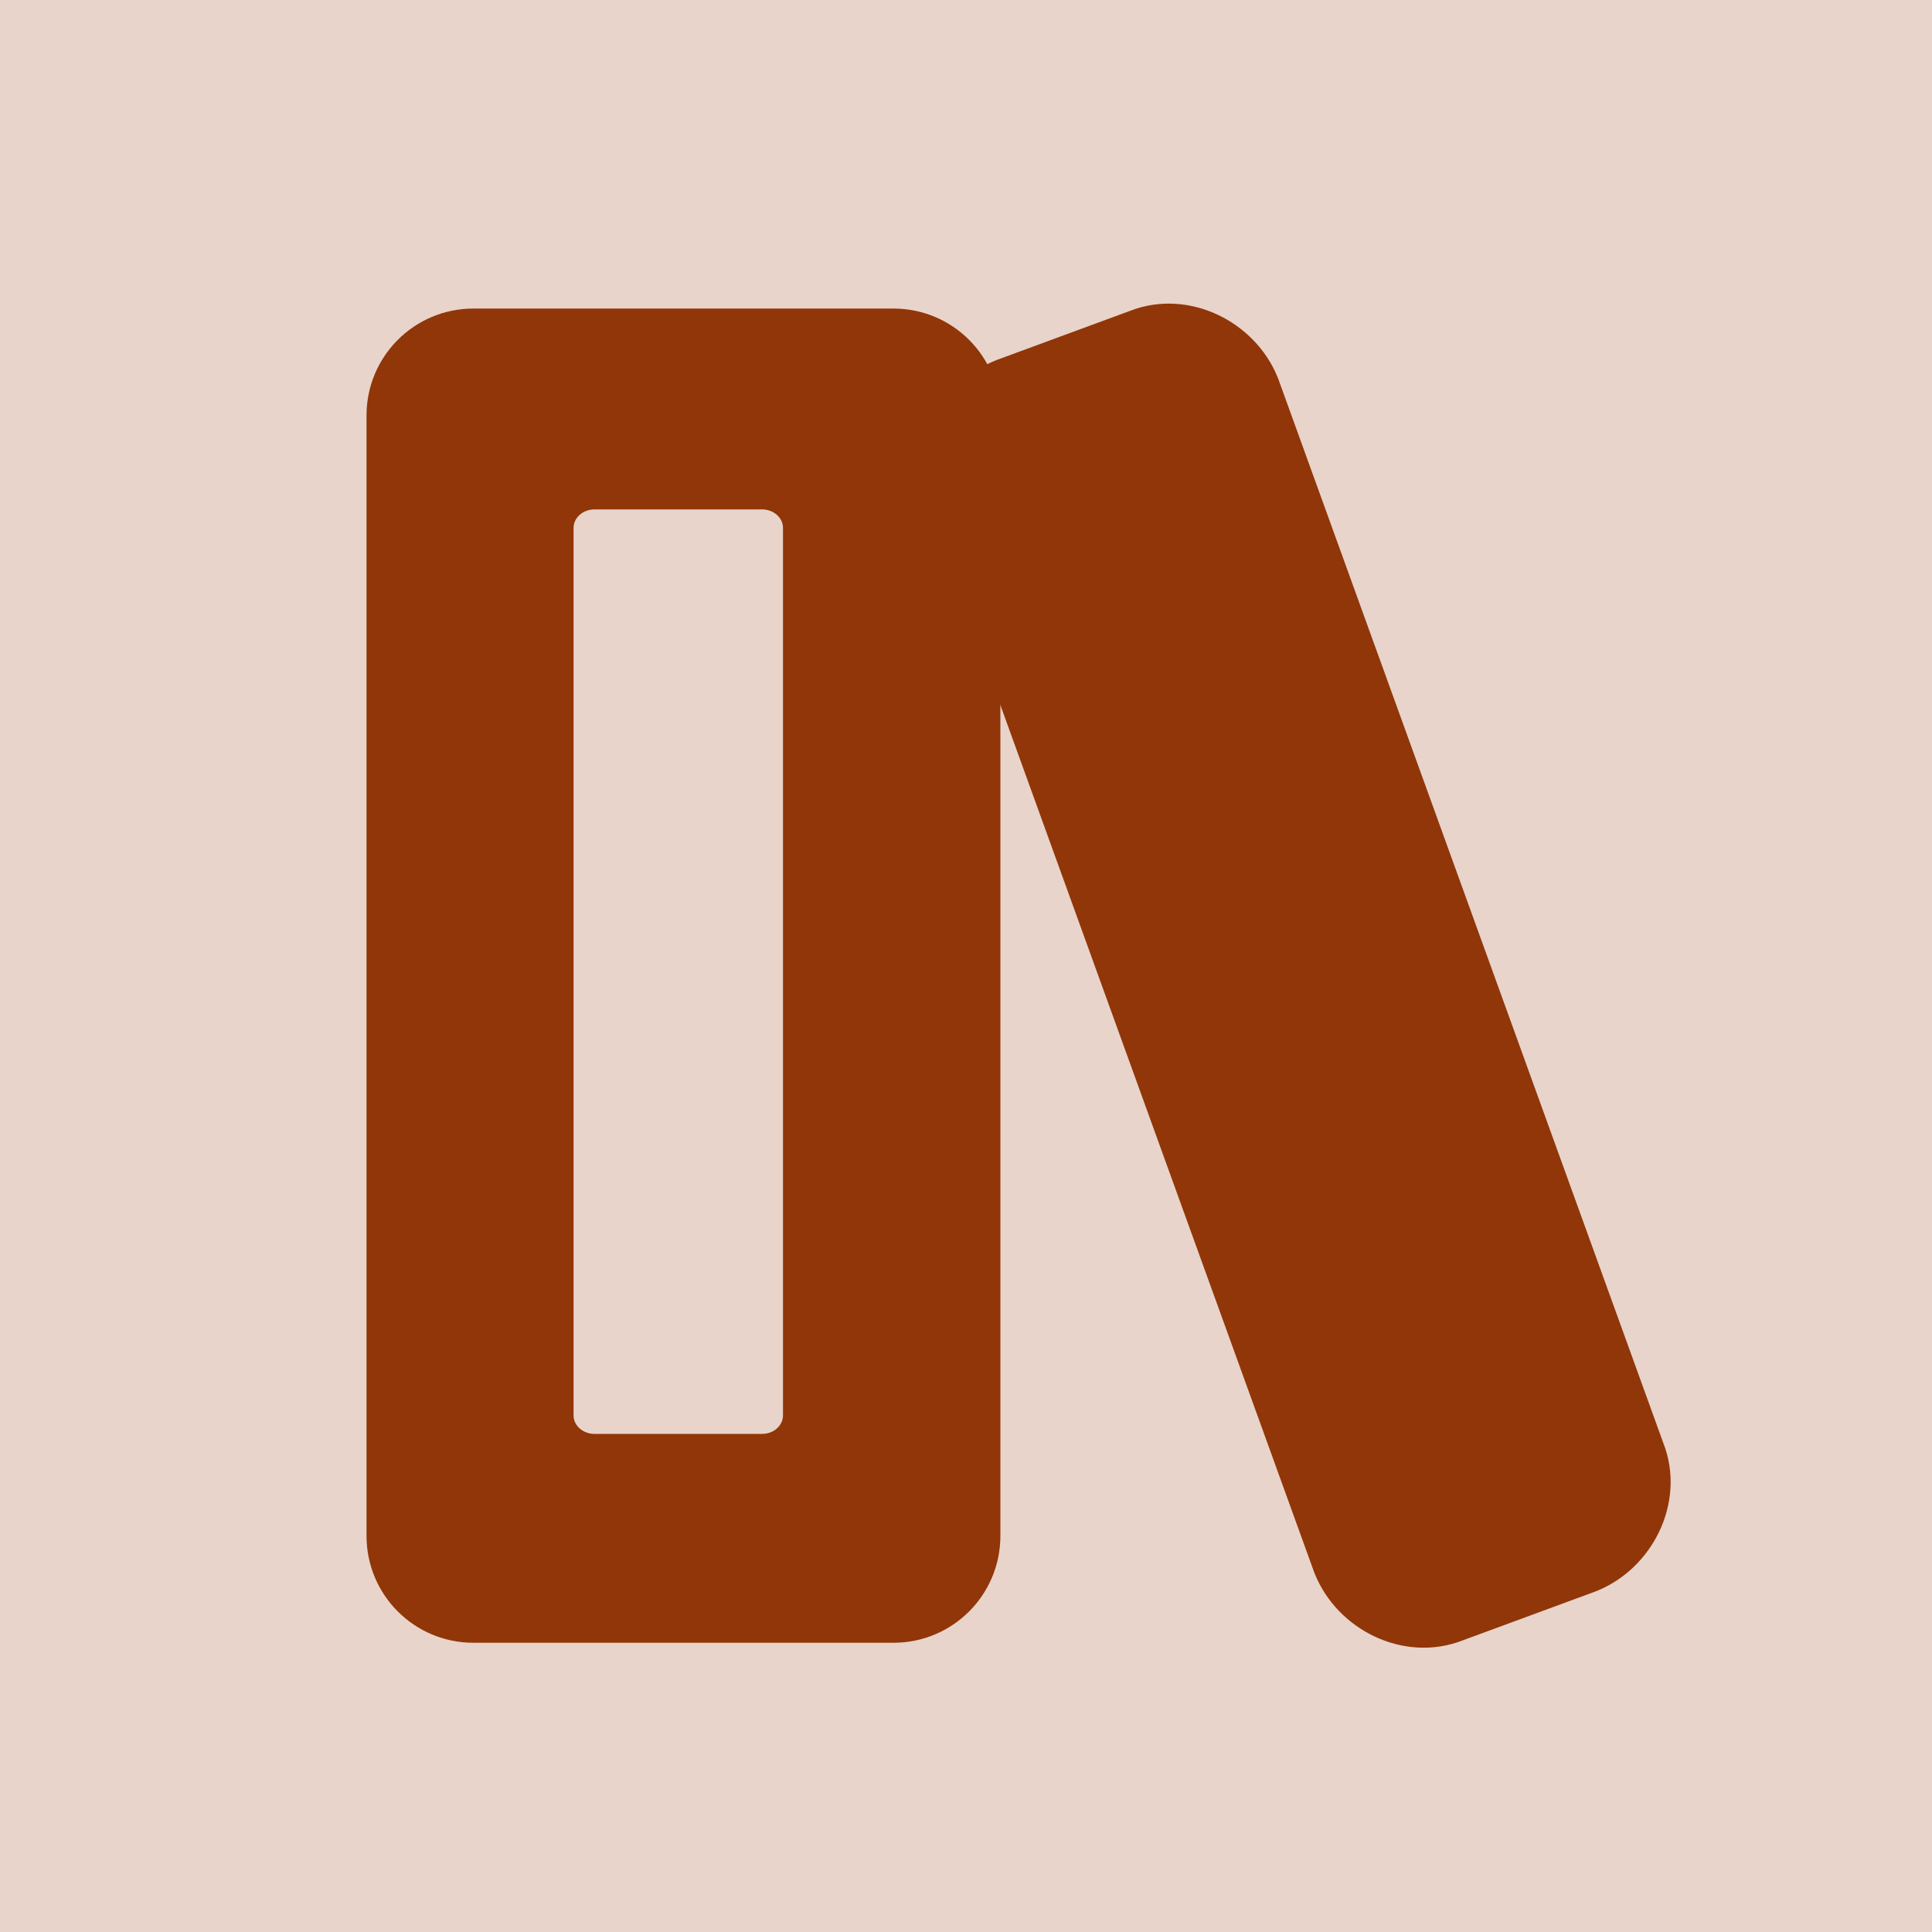
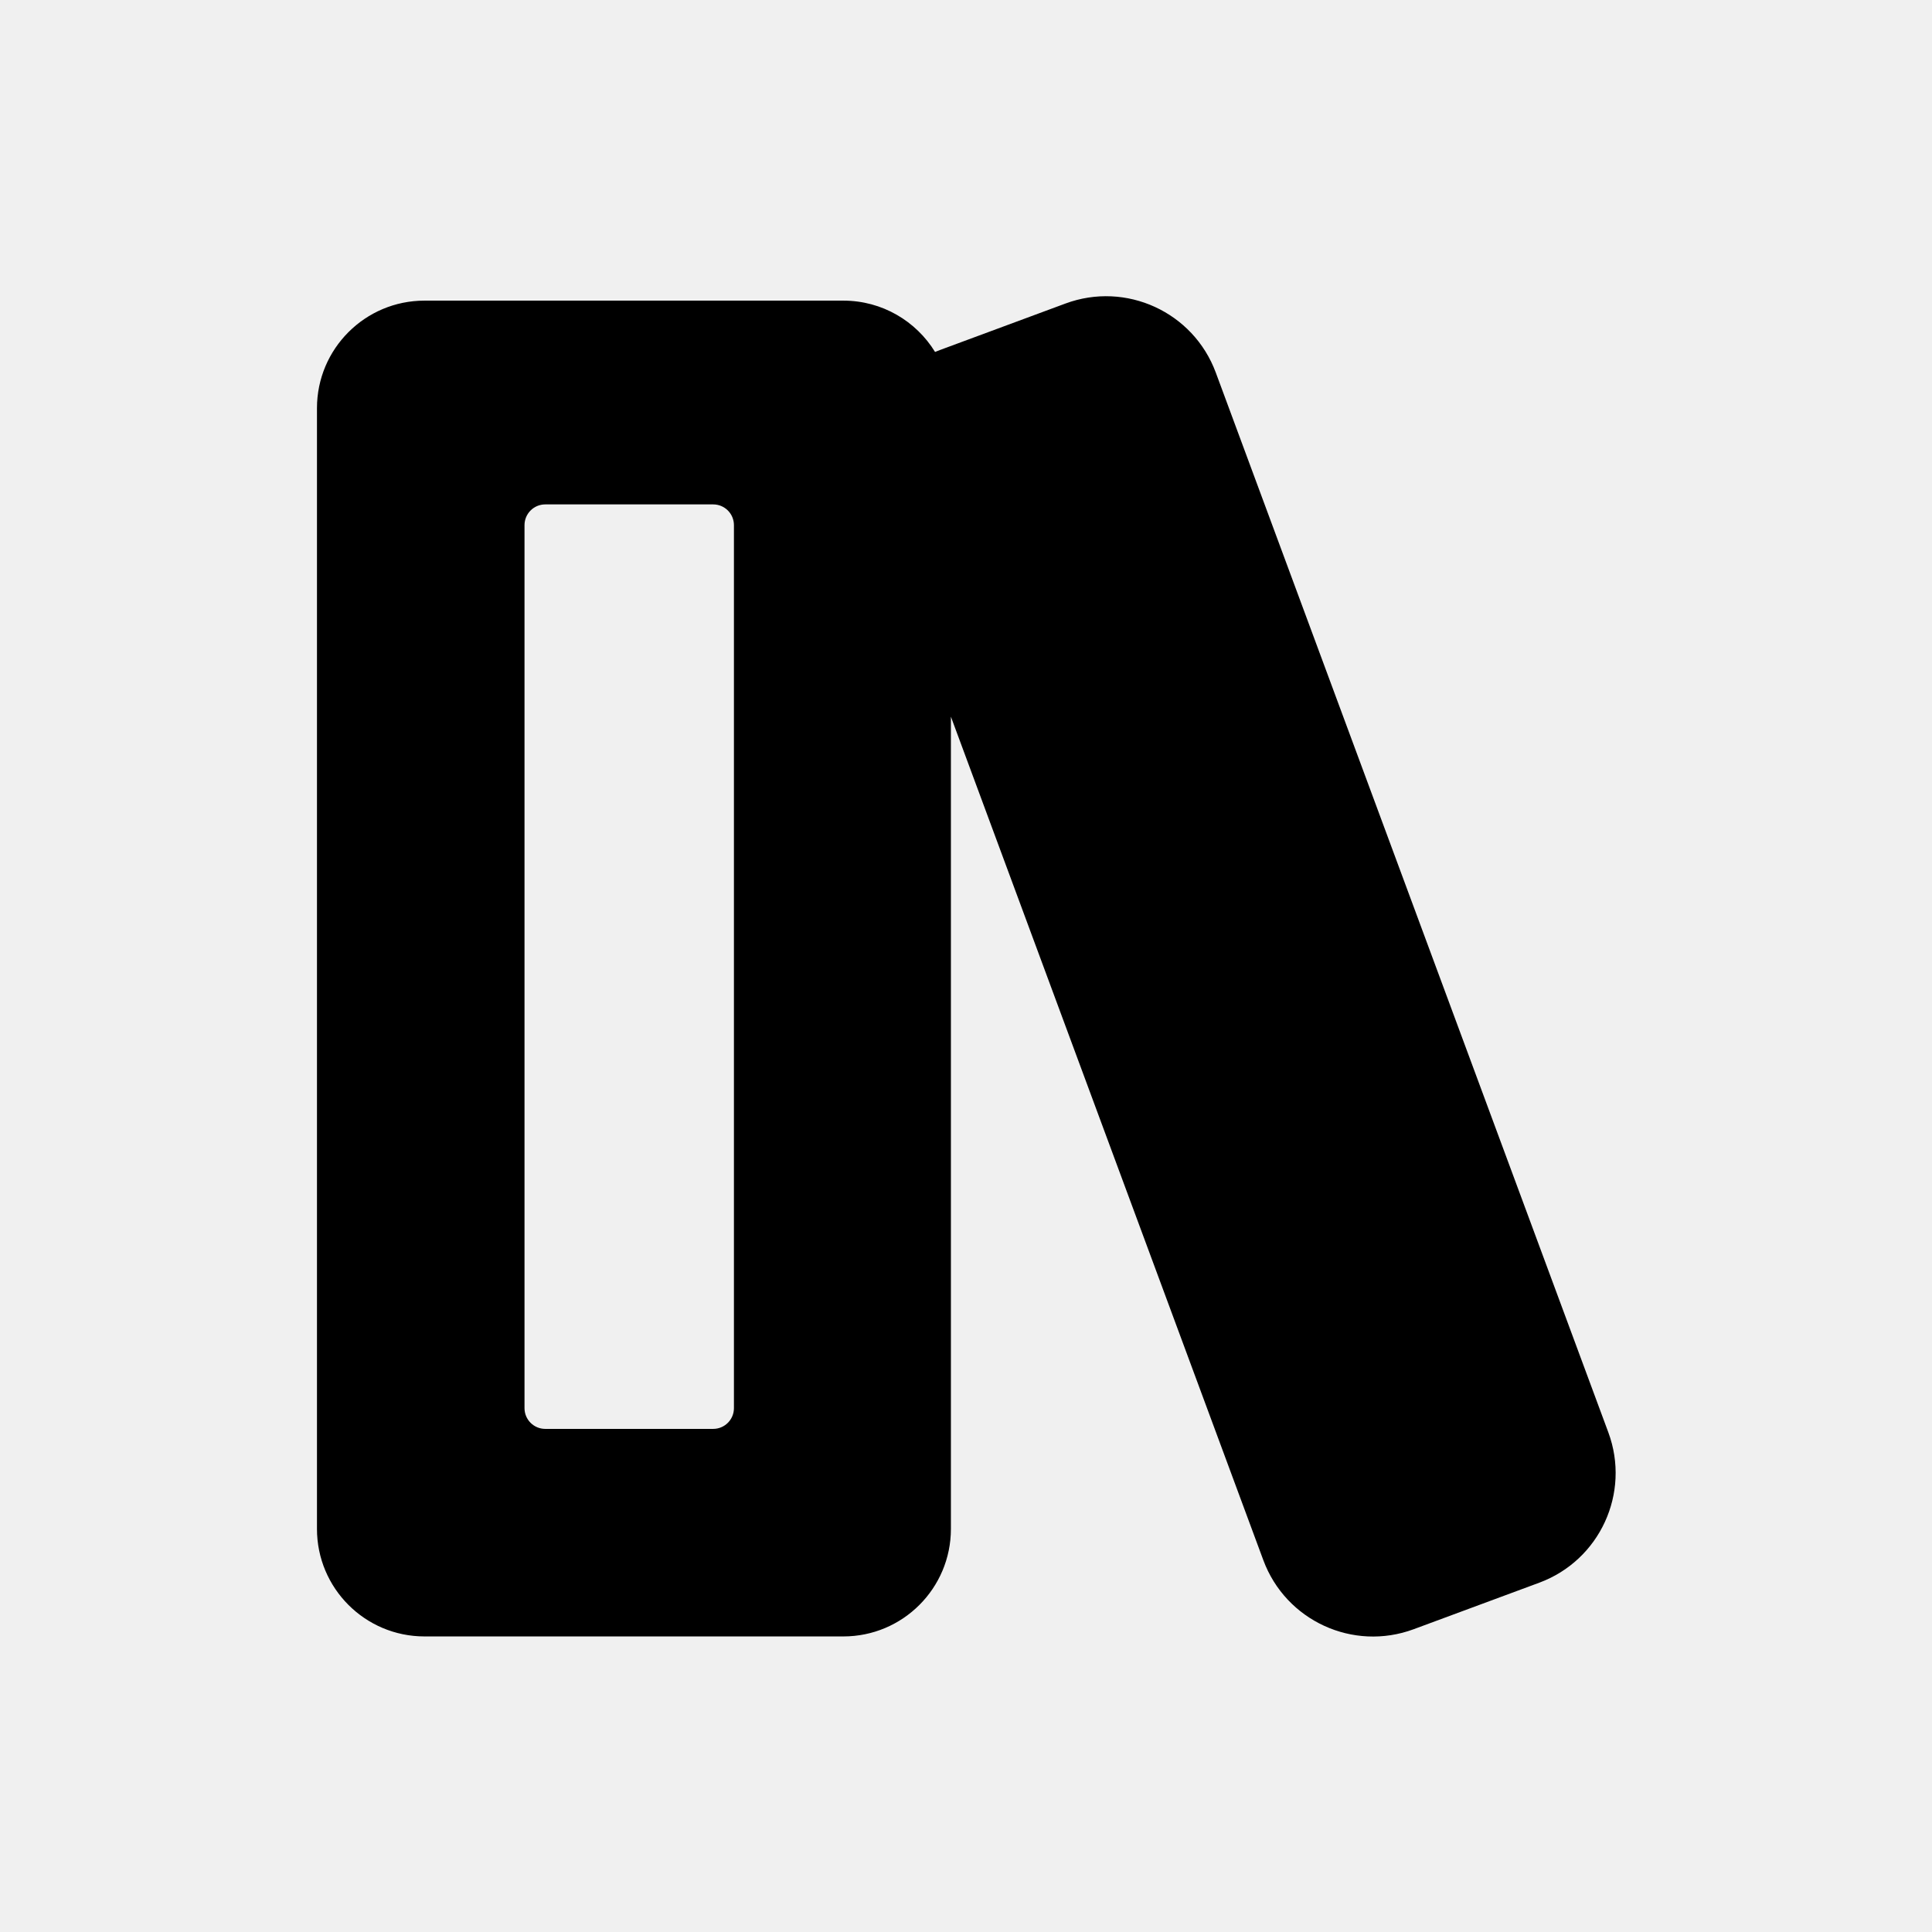
- <svg xmlns="http://www.w3.org/2000/svg" width="1024" height="1024" viewBox="0 0 1024 1024" fill="none">
-   <g clip-path="url(#clip0_20_96)">
-     <path d="M1024 0H0V1024H1024V0Z" fill="#E8D4CA" />
-     <path d="M473.6 183.04H250.88C230.38 183.04 213.76 199.66 213.76 220.16V814.08C213.76 834.58 230.38 851.2 250.88 851.2H473.6C494.1 851.2 510.72 834.58 510.72 814.08V220.16C510.72 199.66 494.1 183.04 473.6 183.04Z" stroke="#913608" stroke-width="39" stroke-linecap="round" stroke-linejoin="round" />
-     <path d="M362.24 183.04V851.2" stroke="#913608" stroke-width="5" stroke-linecap="round" stroke-linejoin="round" />
-     <path d="M859.648 773.248C867.072 791.808 855.936 814.08 837.376 821.504L766.848 847.488C748.288 854.912 726.016 843.776 718.592 825.216L514.432 260.992C507.008 242.432 518.144 220.16 536.704 212.736L607.232 186.752C625.792 179.328 648.064 190.464 655.488 209.024L859.648 773.248Z" stroke="#913608" stroke-width="47" stroke-linecap="round" stroke-linejoin="round" />
-     <path d="M627.027 194.56L512 237.783L740.715 846.45L855.742 803.227L627.027 194.56Z" fill="#913608" />
-     <path d="M511 195H225V850H511V195Z" fill="#913608" />
-     <path d="M403.9 270H315.1C308.97 270 304 274.388 304 279.8V750.2C304 755.612 308.97 760 315.1 760H403.9C410.03 760 415 755.612 415 750.2V279.8C415 274.388 410.03 270 403.9 270Z" fill="#E8D4CA" />
-   </g>
-   <defs>
-     <clipPath id="clip0_20_96">
-       <rect width="1024" height="1024" fill="white" />
-     </clipPath>
-   </defs>
+ <svg xmlns="http://www.w3.org/2000/svg" viewBox="0 0 1024 1024" fill="none">
+   <path fill-rule="evenodd" clip-rule="evenodd" d="M564.72 160.877C596.829 148.984 632.501 165.372 644.395 197.481L852.45 759.188C864.344 791.297 847.954 826.969 815.845 838.862L749.266 863.523C717.156 875.417 681.484 859.029 669.591 826.919L504 379.858V810.342C504 841.822 478.48 867.342 447 867.342H225C193.52 867.342 168 841.822 168 810.342V216.342C168 184.862 193.52 159.342 225 159.342H447C467.557 159.342 485.572 170.225 495.599 186.543C496.434 186.192 497.281 185.856 498.14 185.538L564.72 160.877ZM289 267.342C282.925 267.342 278 272.267 278 278.342V746.342C278 752.417 282.925 757.342 289 757.342H378C384.075 757.342 389 752.417 389 746.342V278.342C389 272.267 384.075 267.342 378 267.342H289Z" fill="currentColor" />
</svg>
